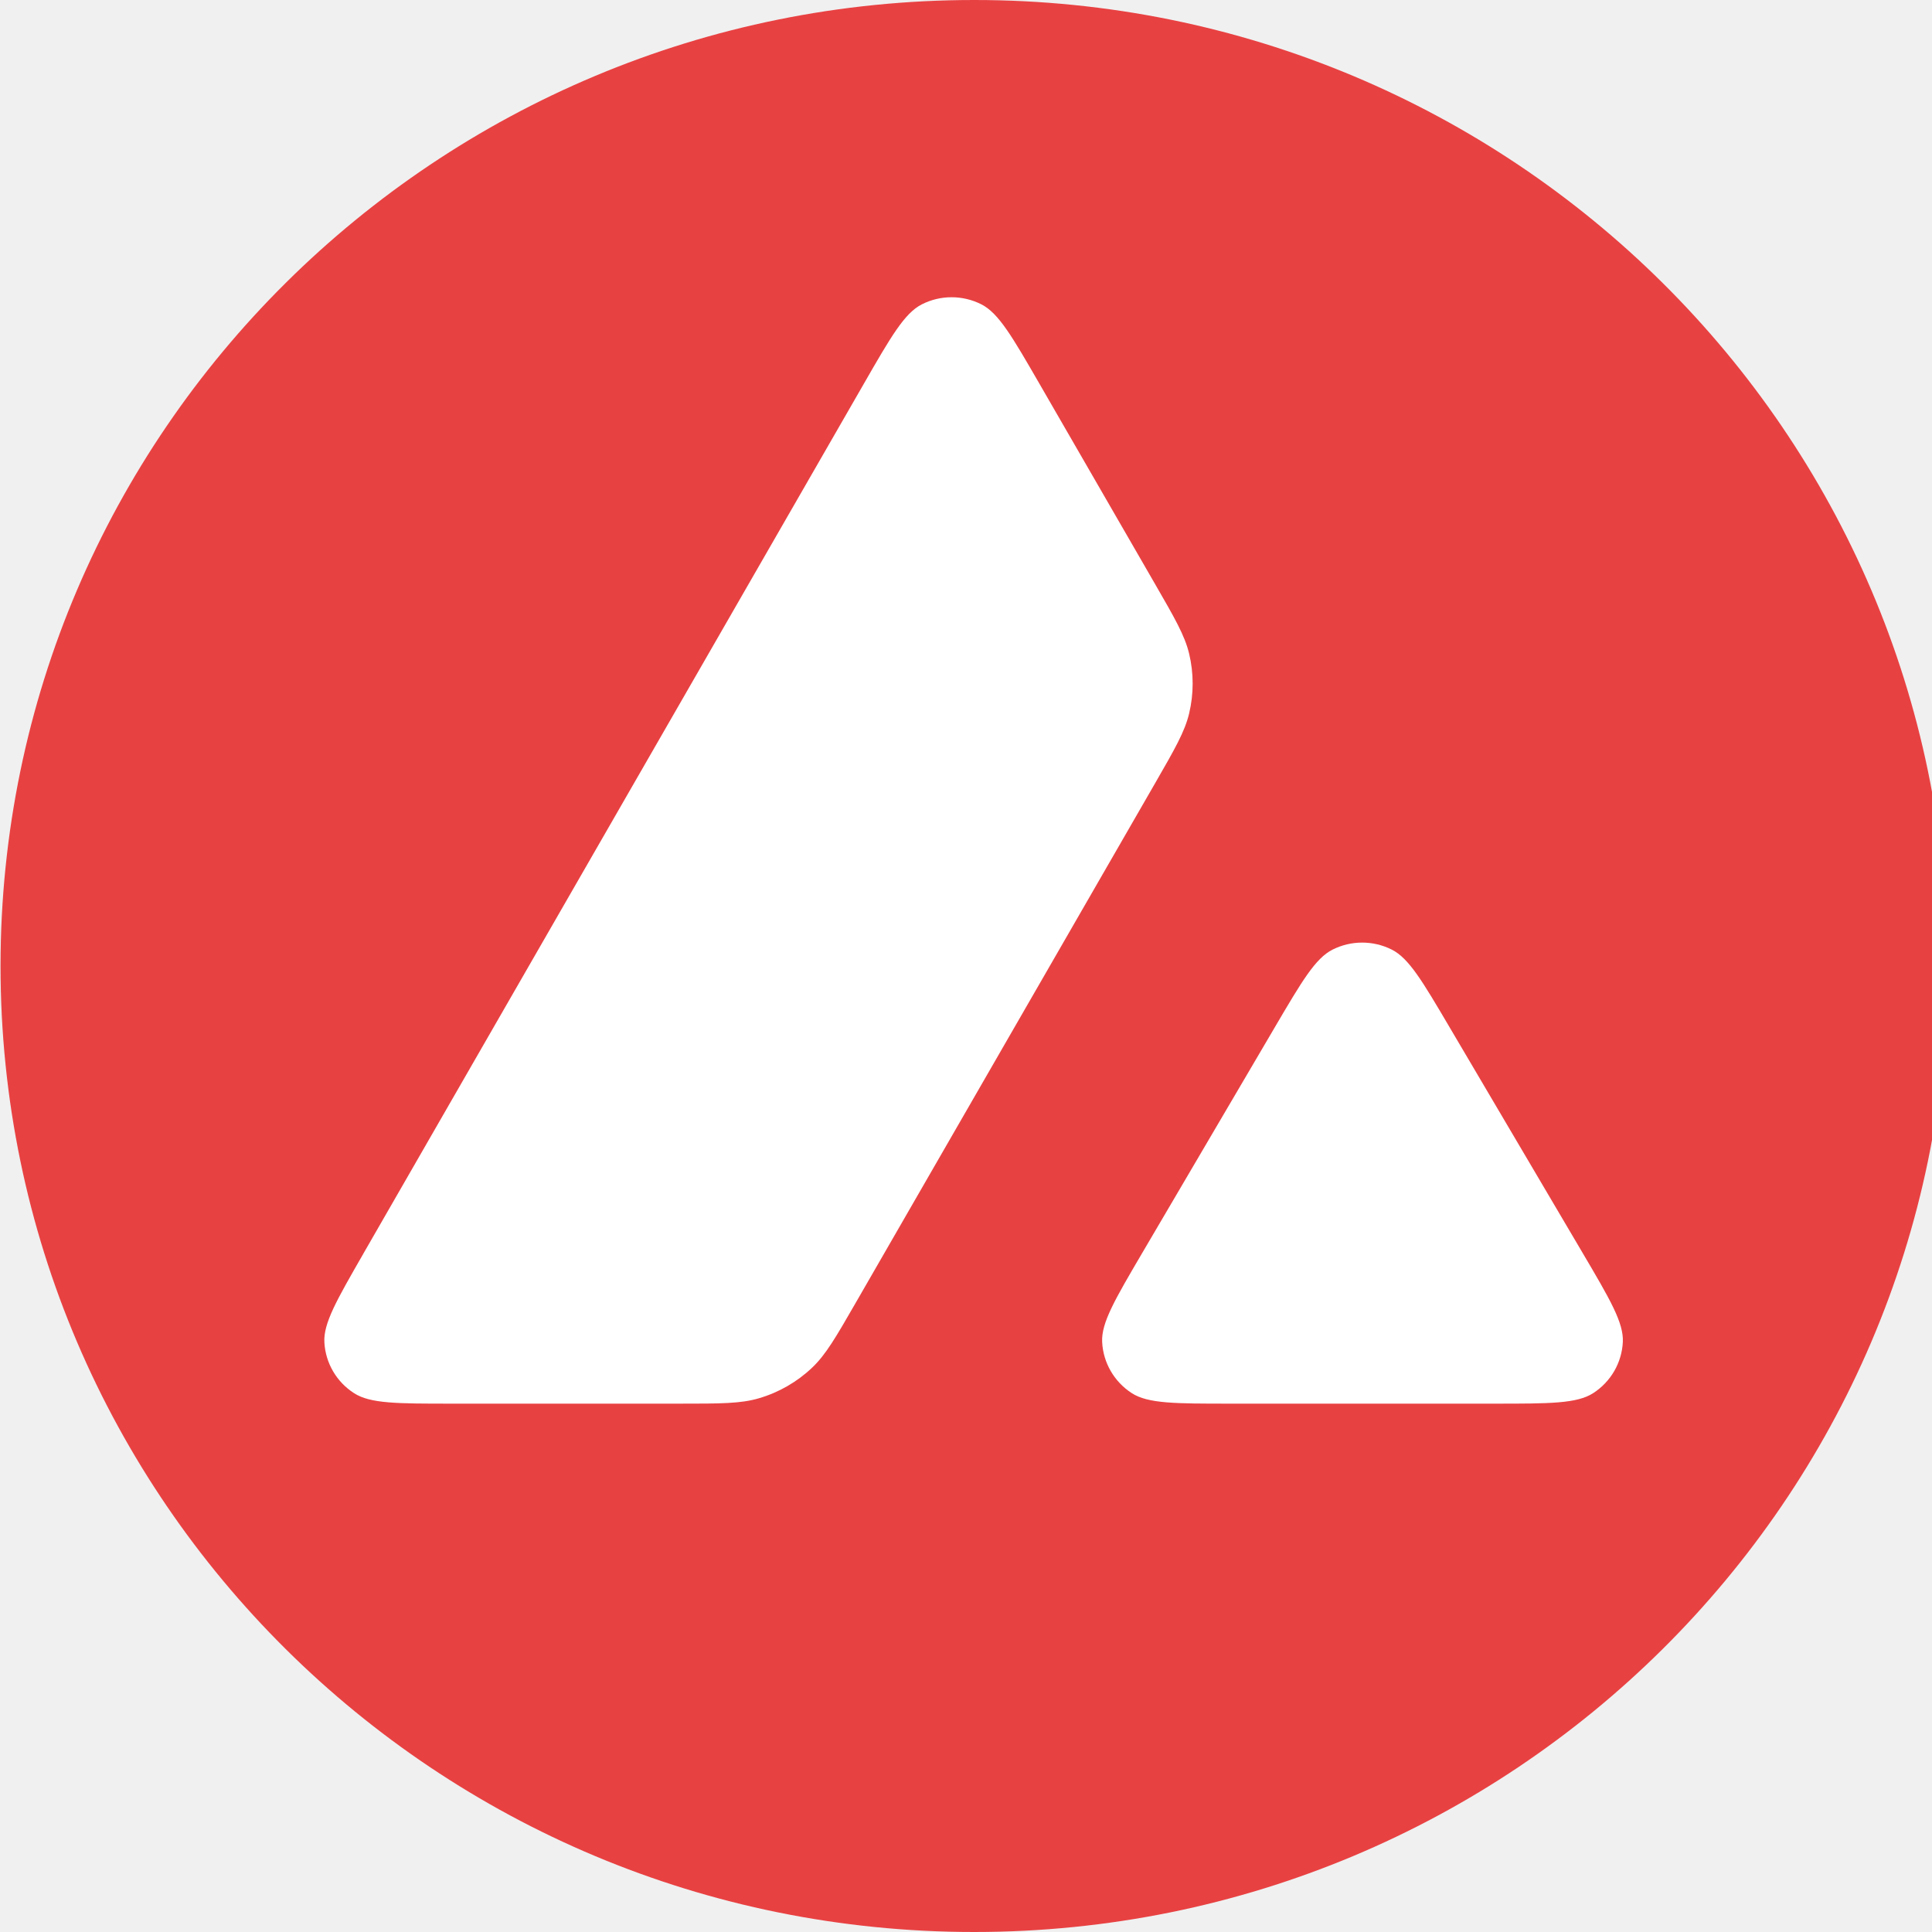
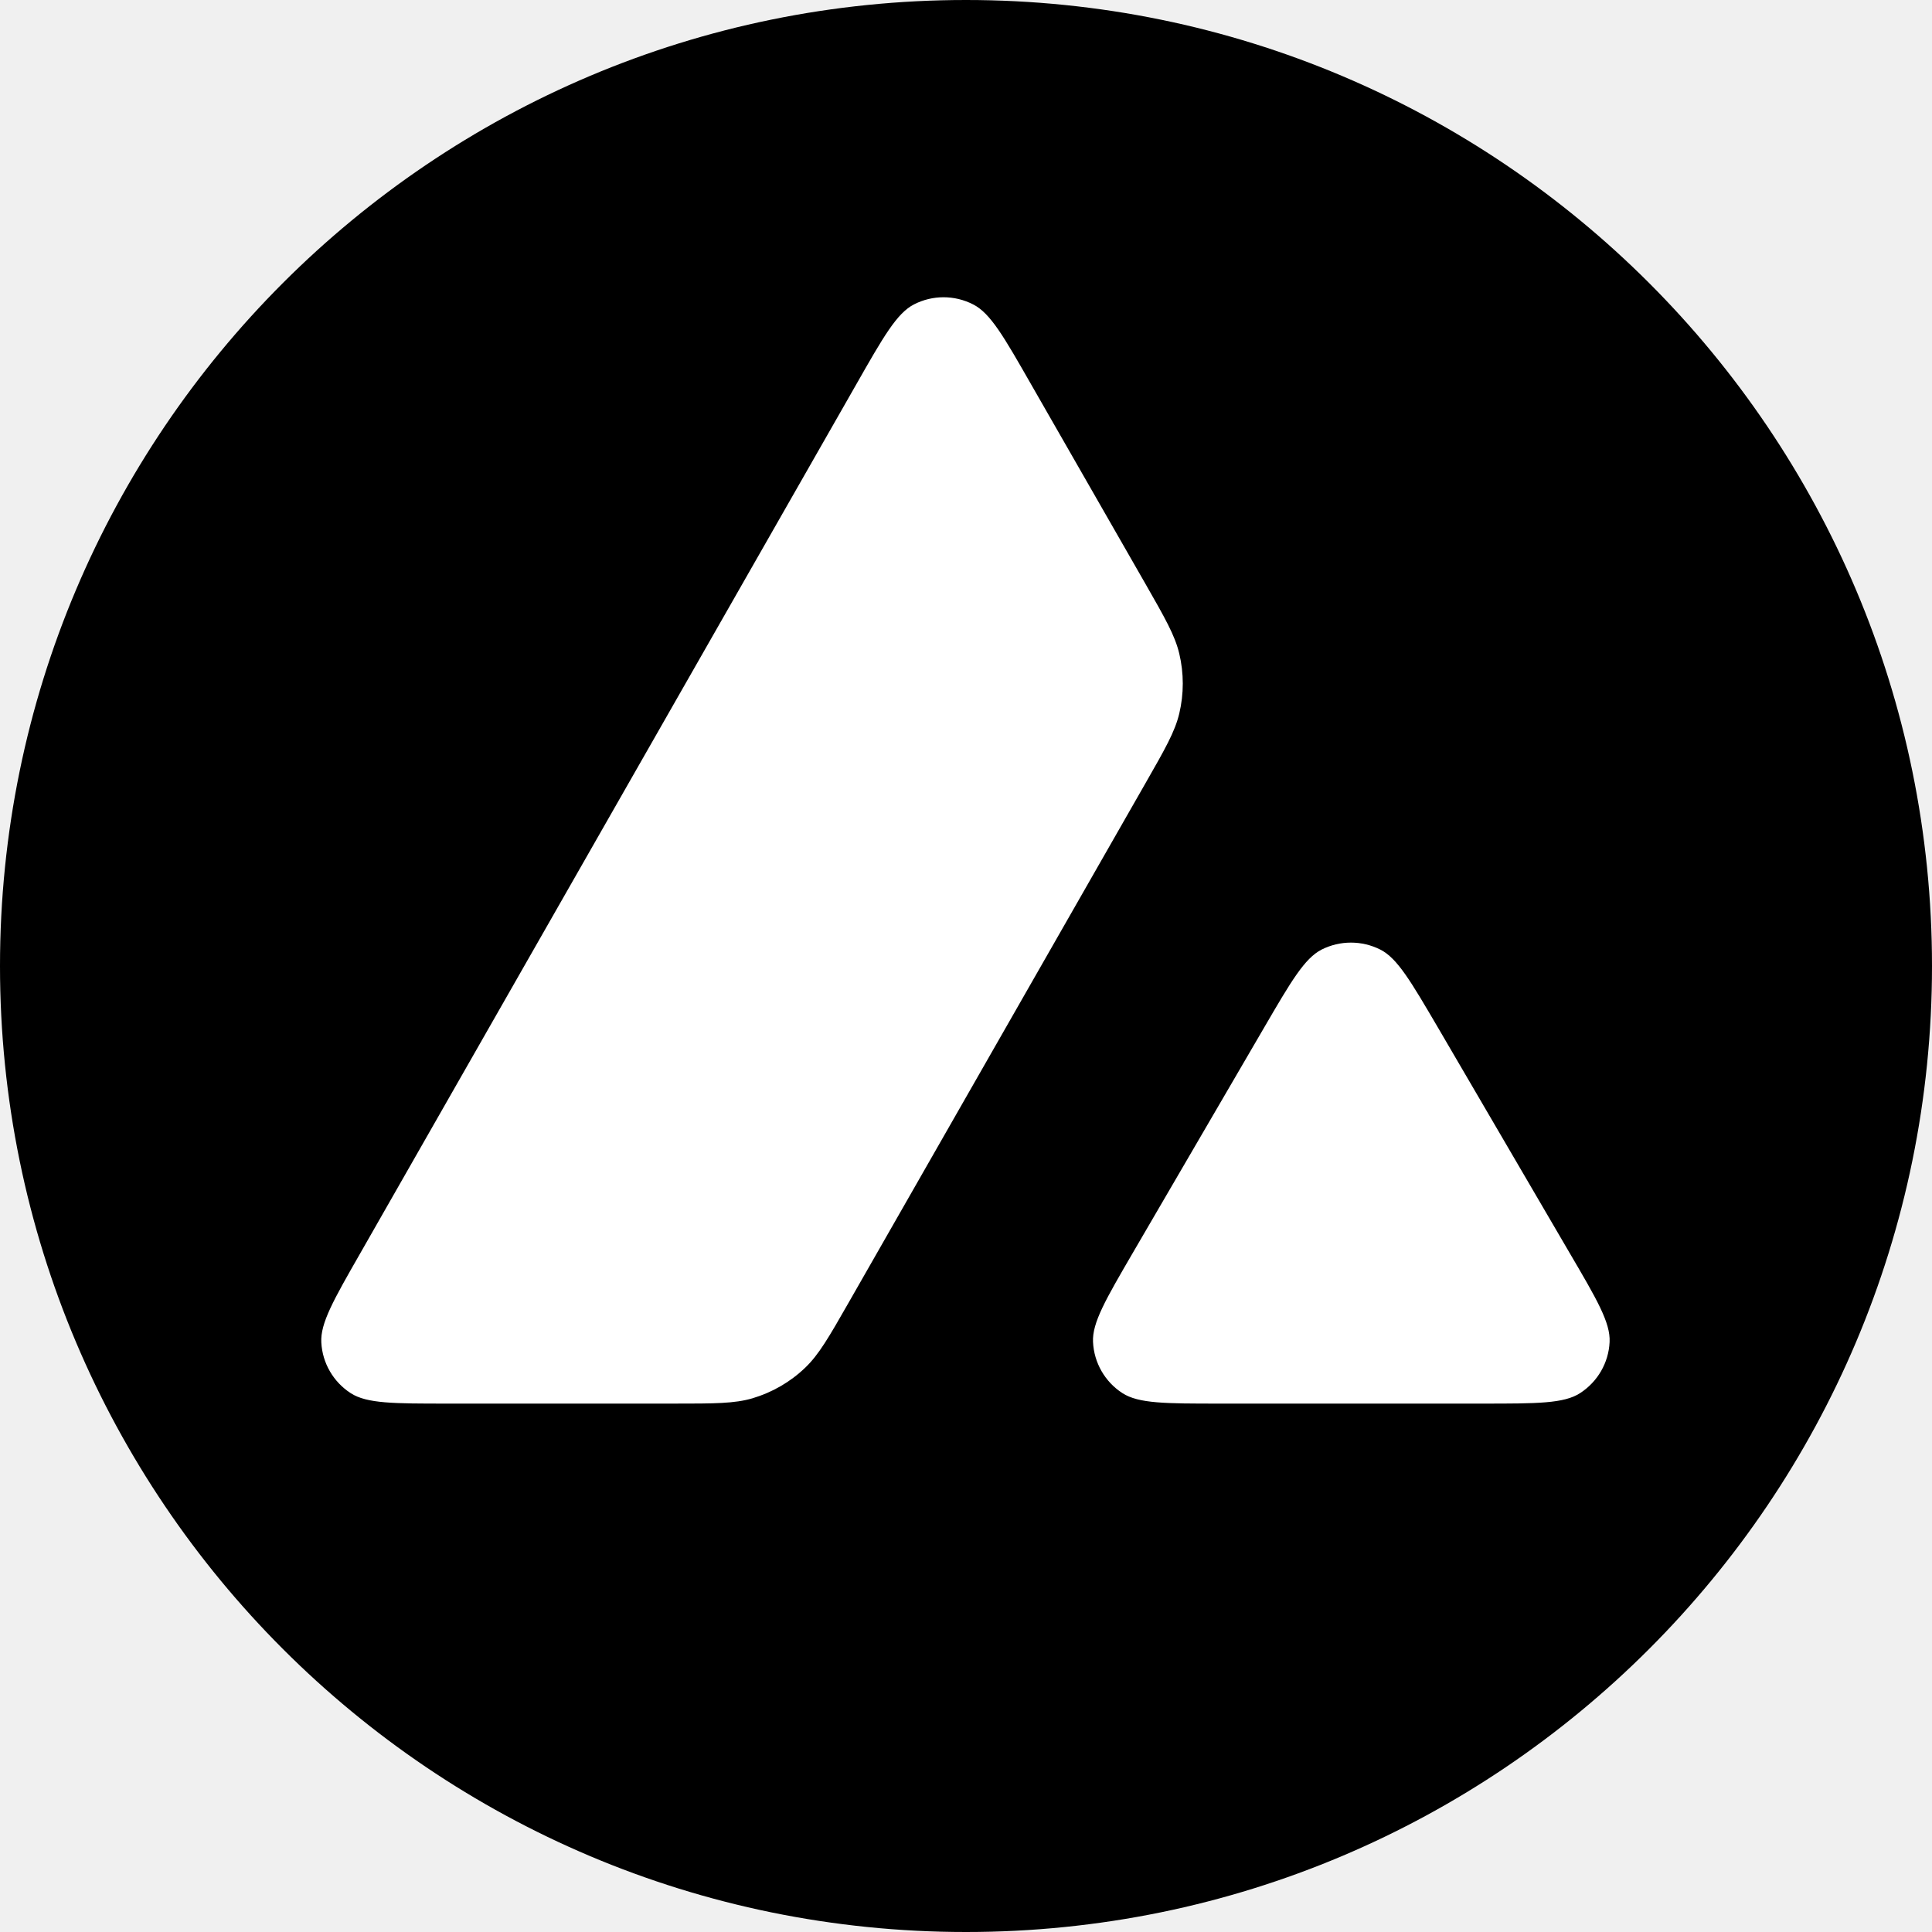
- <svg xmlns="http://www.w3.org/2000/svg" width="40" height="40" viewBox="0 0 40 40" fill="none">
-   <path d="M14.5 9.5L19.5 4.5L28.5 11L35 30L19.5 32L5.5 29L14.5 9.5Z" fill="white" />
-   <path fillRule="evenodd" clipRule="evenodd" d="M20.169 40C31.302 40 40.327 31.046 40.327 20C40.327 8.954 31.302 0 20.169 0C9.036 0 0.011 8.954 0.011 20C0.011 31.046 9.036 40 20.169 40ZM14.078 29.061H9.349C8.228 29.061 7.667 29.061 7.332 28.845C6.969 28.613 6.74 28.222 6.716 27.794C6.693 27.398 6.971 26.916 7.526 25.951L7.526 25.95L17.88 7.954C18.443 6.974 18.725 6.485 19.084 6.302C19.471 6.105 19.93 6.105 20.318 6.301C20.677 6.483 20.959 6.973 21.524 7.951L23.912 12.088L23.912 12.088C24.323 12.8 24.528 13.155 24.619 13.531C24.717 13.94 24.717 14.365 24.619 14.774C24.529 15.149 24.324 15.506 23.914 16.218L17.722 26.964C17.306 27.686 17.098 28.047 16.813 28.317C16.503 28.611 16.126 28.828 15.715 28.949C15.337 29.061 14.917 29.061 14.078 29.061ZM30.949 29.061H25.466C24.335 29.061 23.77 29.061 23.433 28.844C23.069 28.609 22.84 28.215 22.819 27.785C22.799 27.388 23.084 26.903 23.653 25.934L26.39 21.275C26.952 20.318 27.233 19.84 27.589 19.661C27.974 19.467 28.429 19.467 28.814 19.66C29.17 19.838 29.452 20.317 30.015 21.273L30.015 21.273L32.761 25.931C33.333 26.901 33.618 27.386 33.599 27.784C33.578 28.214 33.35 28.608 32.986 28.843C32.649 29.061 32.082 29.061 30.949 29.061Z" fill="#E84142" />
+ <svg xmlns="http://www.w3.org/2000/svg" width="16" height="16" viewBox="0 0 16 16" fill="none">
+   <path d="M5.556 3.6L7.541 1.6L11.112 4.2L13.692 11.8L7.541 12.6L1.984 11.4L5.556 3.6Z" fill="white" />
+   <path fill-rule="evenodd" clip-rule="evenodd" d="M8 16C12.418 16 16 12.418 16 8C16 3.582 12.418 0 8 0C3.582 0 0 3.582 0 8C0 12.418 3.582 16 8 16ZM5.583 11.624H3.706C3.261 11.624 3.039 11.624 2.905 11.538C2.761 11.445 2.67 11.289 2.661 11.118C2.652 10.959 2.762 10.766 2.983 10.38L7.092 3.182C7.315 2.79 7.427 2.594 7.569 2.521C7.723 2.442 7.905 2.442 8.059 2.521C8.202 2.593 8.314 2.789 8.538 3.181L9.486 4.835C9.649 5.12 9.73 5.262 9.766 5.412C9.805 5.576 9.805 5.746 9.766 5.91C9.73 6.06 9.649 6.202 9.486 6.487L7.029 10.786C6.864 11.075 6.781 11.219 6.668 11.327C6.545 11.445 6.396 11.531 6.232 11.58C6.082 11.624 5.916 11.624 5.583 11.624ZM12.278 11.624H10.102C9.654 11.624 9.429 11.624 9.295 11.537C9.151 11.444 9.06 11.286 9.052 11.114C9.044 10.955 9.157 10.761 9.383 10.373L10.469 8.51C10.692 8.127 10.804 7.936 10.945 7.864C11.098 7.787 11.278 7.787 11.431 7.864C11.572 7.935 11.684 8.127 11.908 8.509L12.997 10.373C13.224 10.76 13.338 10.954 13.33 11.114C13.322 11.286 13.231 11.443 13.086 11.537C12.953 11.624 12.728 11.624 12.278 11.624Z" fill="black" />
</svg>
